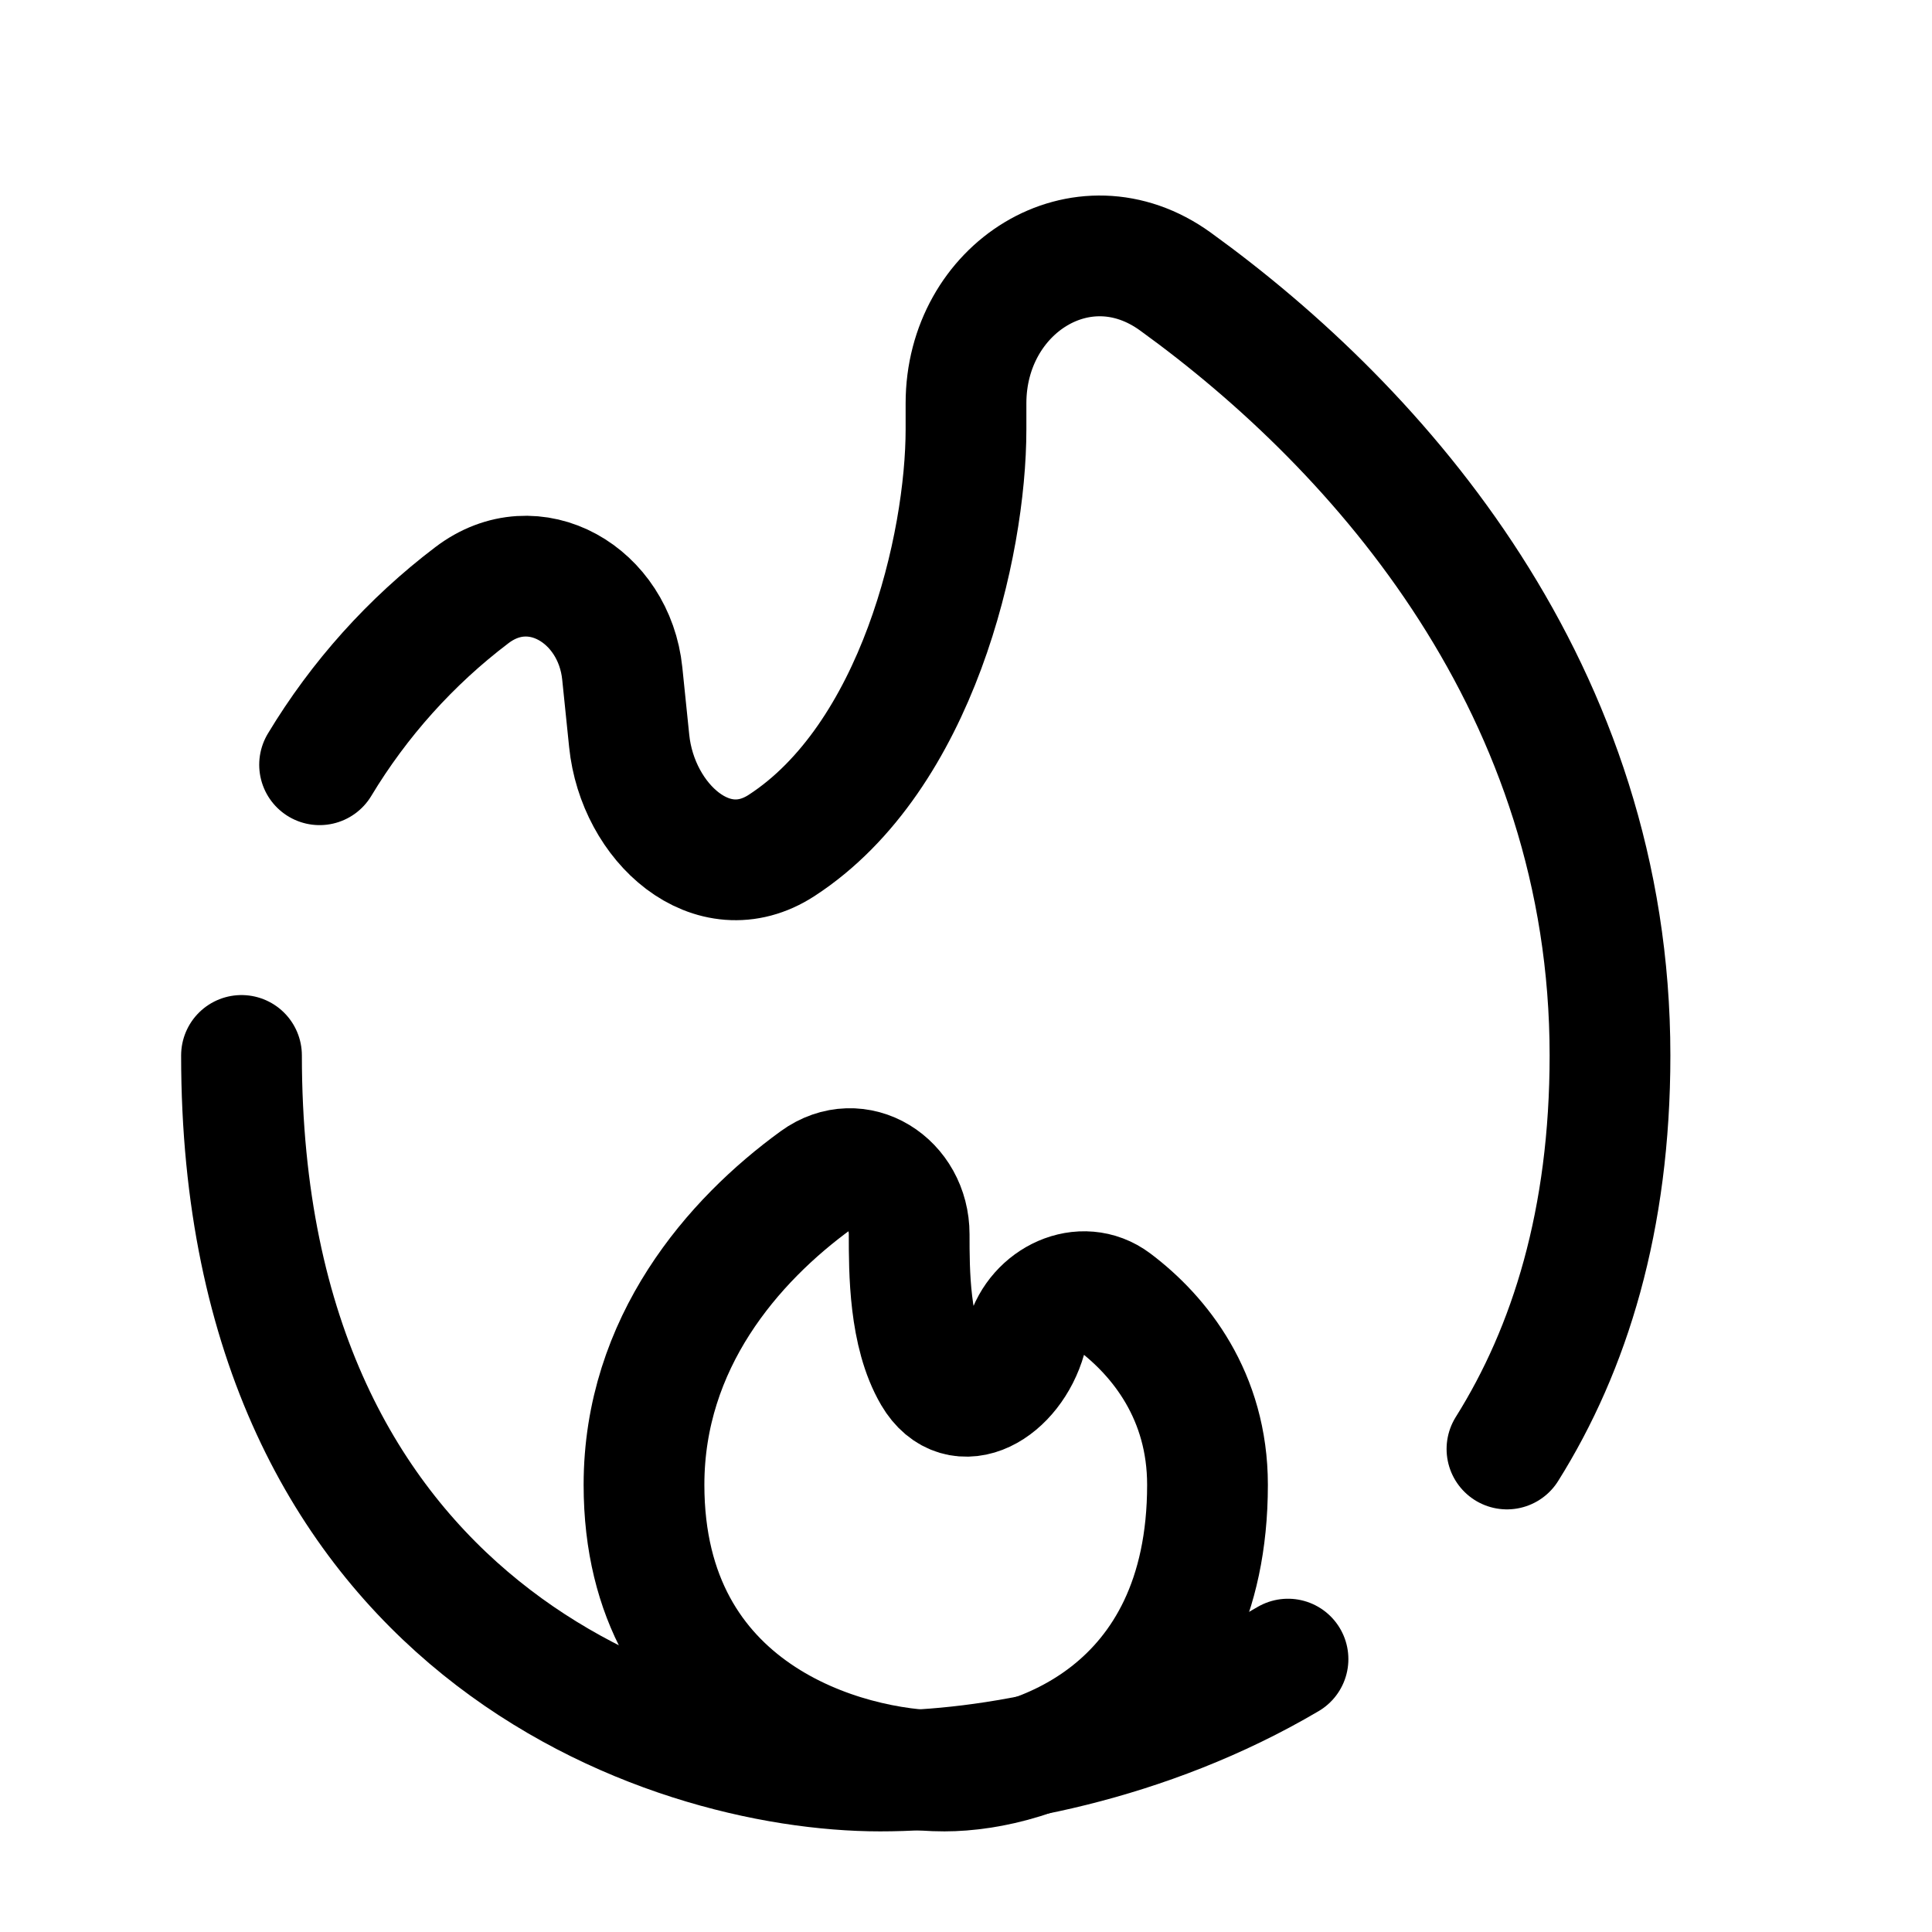
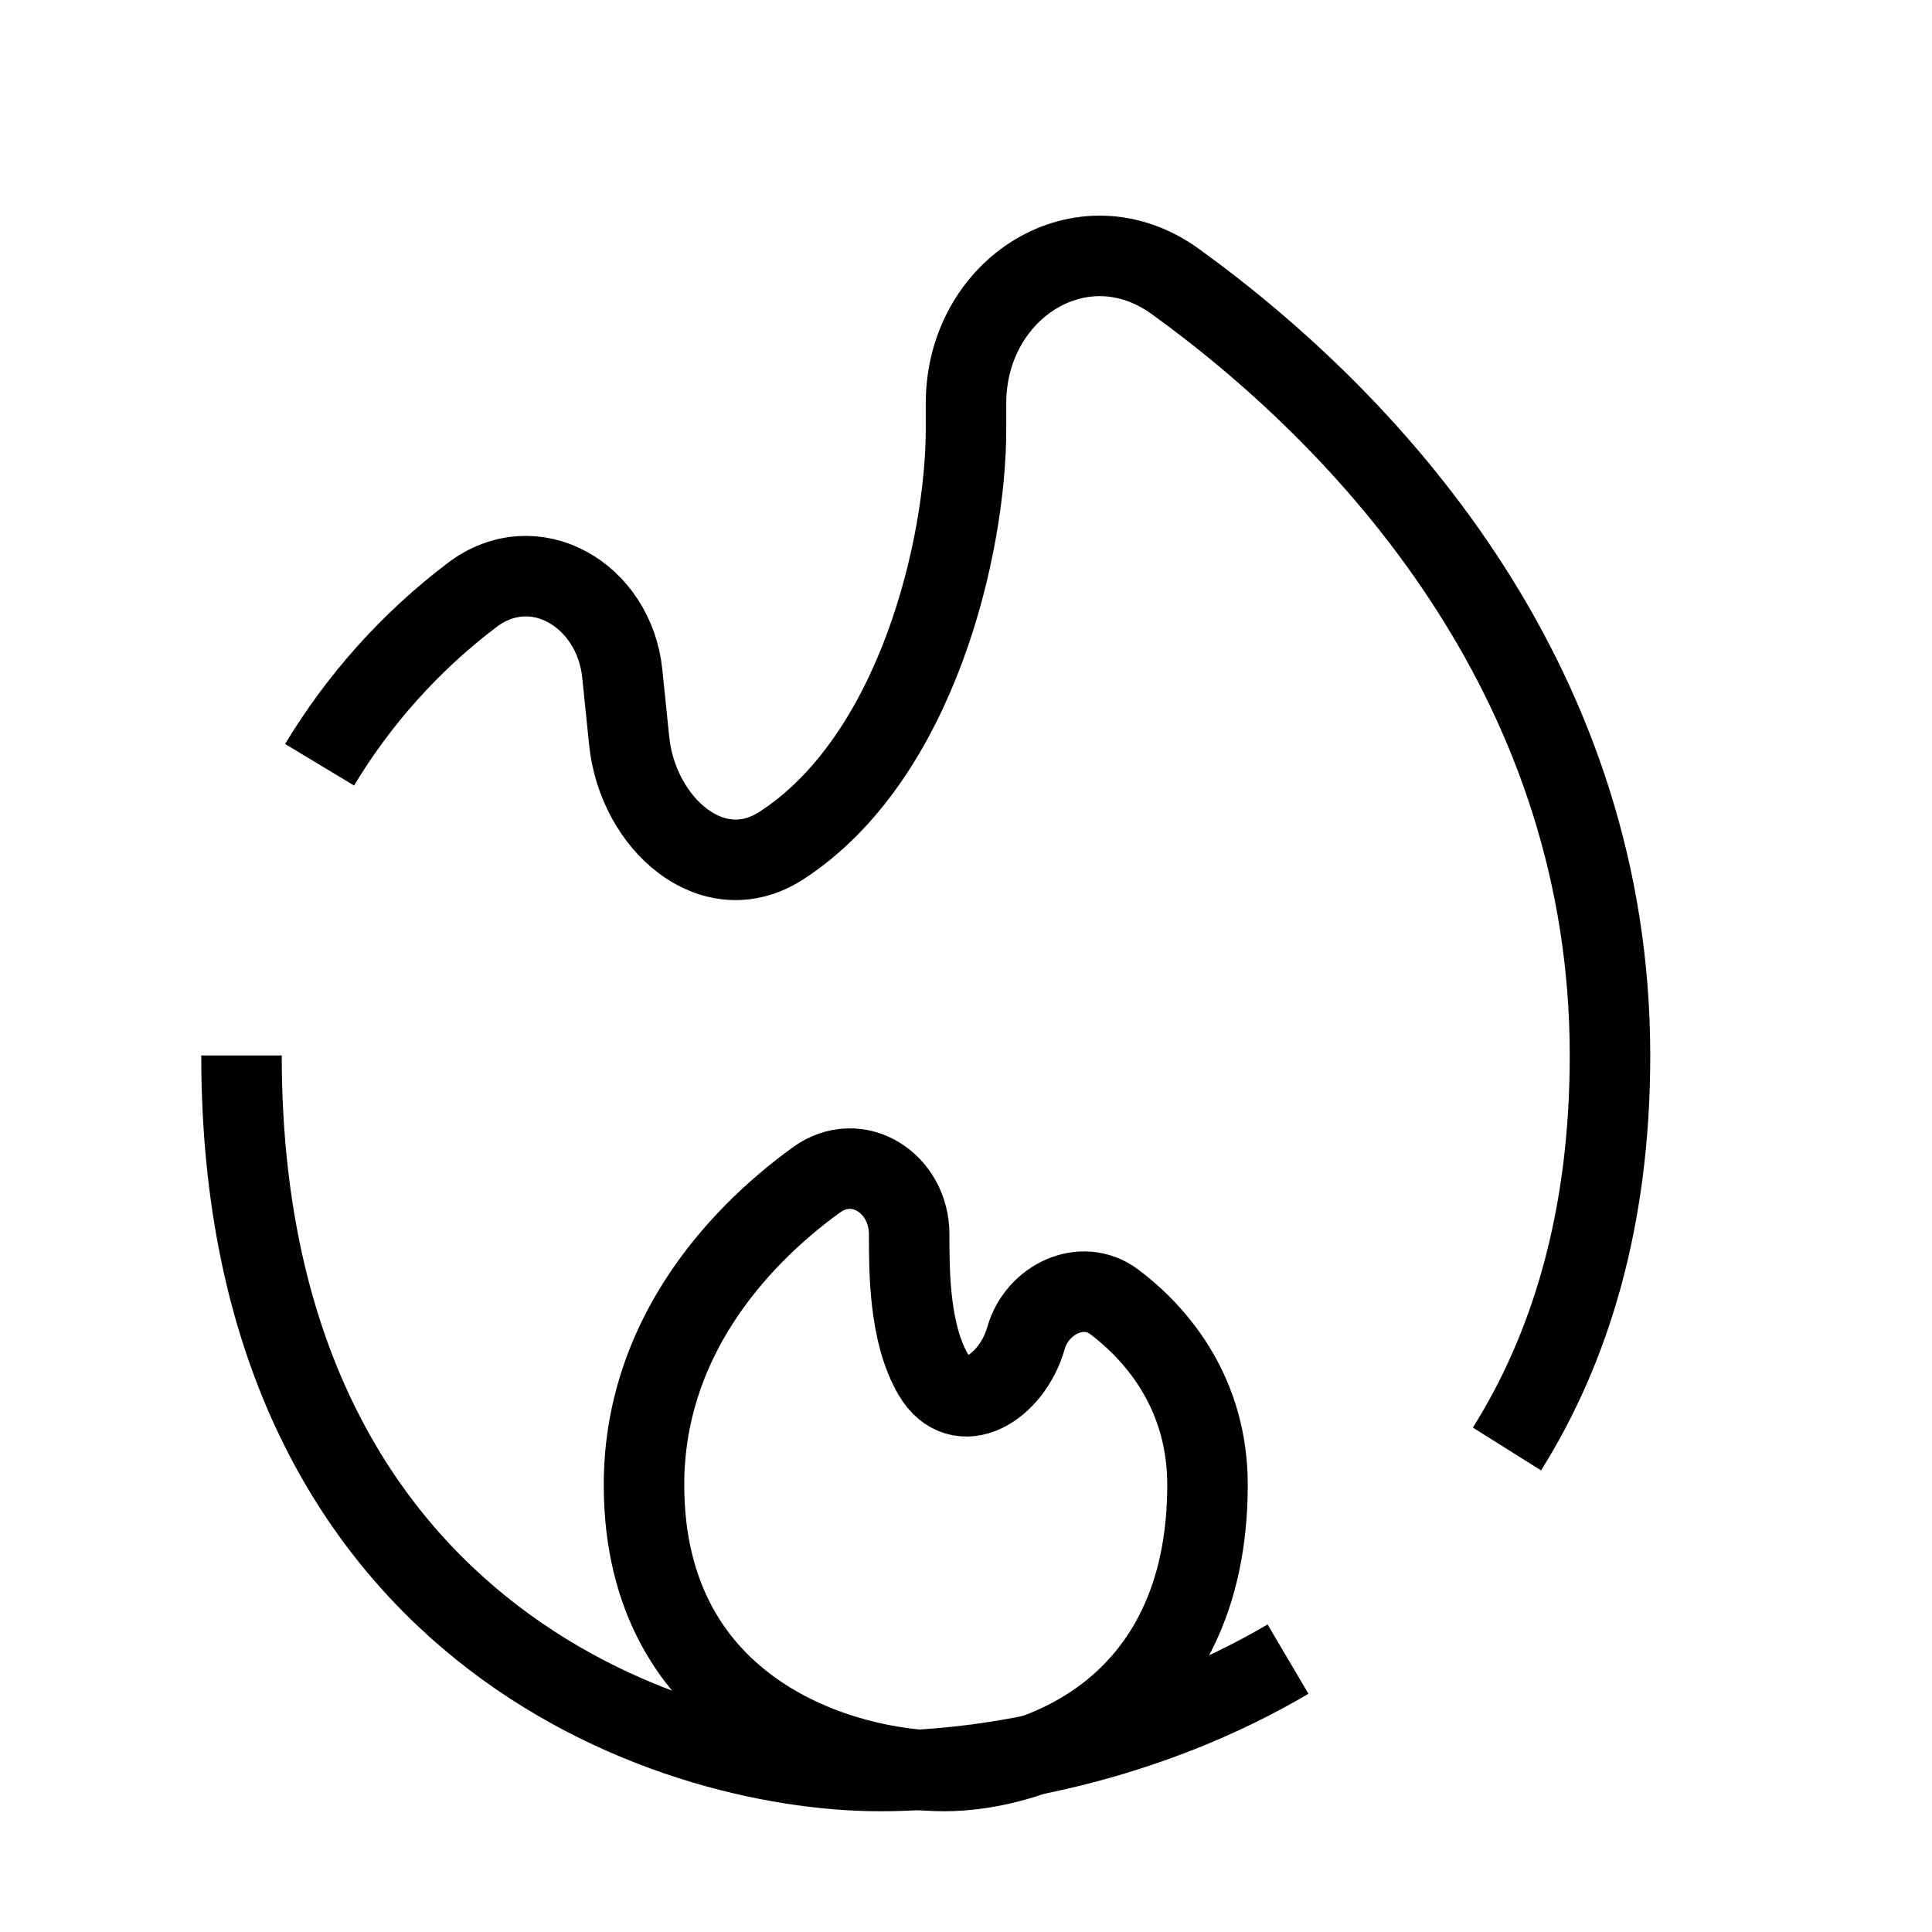
<svg xmlns="http://www.w3.org/2000/svg" width="24" height="24" viewBox="0 0 24 24" fill="none">
-   <path d="M3 13.111C3 20.222 8.289 22 10.933 22C12.287 22 14.248 21.643 16 20.61M18.72 18C19.502 16.754 20 15.152 20 13.111C20 8.584 17.165 5.351 14.602 3.498C13.444 2.66 12 3.58 12 5.01V5.333C12 6.775 11.394 9.407 9.71 10.502C8.85 11.061 7.92 10.224 7.816 9.204L7.73 8.366C7.63 7.392 6.638 6.801 5.86 7.395C5.102 7.97 4.461 8.685 3.97 9.5" stroke="black" stroke-width="1.5" stroke-linecap="round" />
-   <path d="M8 18.445C8 21.289 10.489 22 11.733 22C12.823 22 15 21.289 15 18.445C15 17.343 14.41 16.6 13.84 16.171C13.442 15.872 12.883 16.141 12.746 16.62C12.568 17.244 11.923 17.636 11.594 17.076C11.294 16.564 11.294 15.796 11.294 15.333C11.294 14.697 10.654 14.285 10.139 14.659C9.106 15.409 8 16.68 8 18.445Z" stroke="black" stroke-width="1.5" />
+   <path d="M3 13.111C3 20.222 8.289 22 10.933 22C12.287 22 14.248 21.643 16 20.61M18.72 18C19.502 16.754 20 15.152 20 13.111C20 8.584 17.165 5.351 14.602 3.498C13.444 2.66 12 3.58 12 5.01V5.333C12 6.775 11.394 9.407 9.71 10.502C8.85 11.061 7.92 10.224 7.816 9.204L7.73 8.366C7.63 7.392 6.638 6.801 5.86 7.395C5.102 7.97 4.461 8.685 3.97 9.5" stroke="black" strokeWidth="1.5" strokeLinecap="round" />
+   <path d="M8 18.445C8 21.289 10.489 22 11.733 22C12.823 22 15 21.289 15 18.445C15 17.343 14.41 16.6 13.84 16.171C13.442 15.872 12.883 16.141 12.746 16.62C12.568 17.244 11.923 17.636 11.594 17.076C11.294 16.564 11.294 15.796 11.294 15.333C11.294 14.697 10.654 14.285 10.139 14.659C9.106 15.409 8 16.68 8 18.445Z" stroke="black" strokeWidth="1.5" />
</svg>
